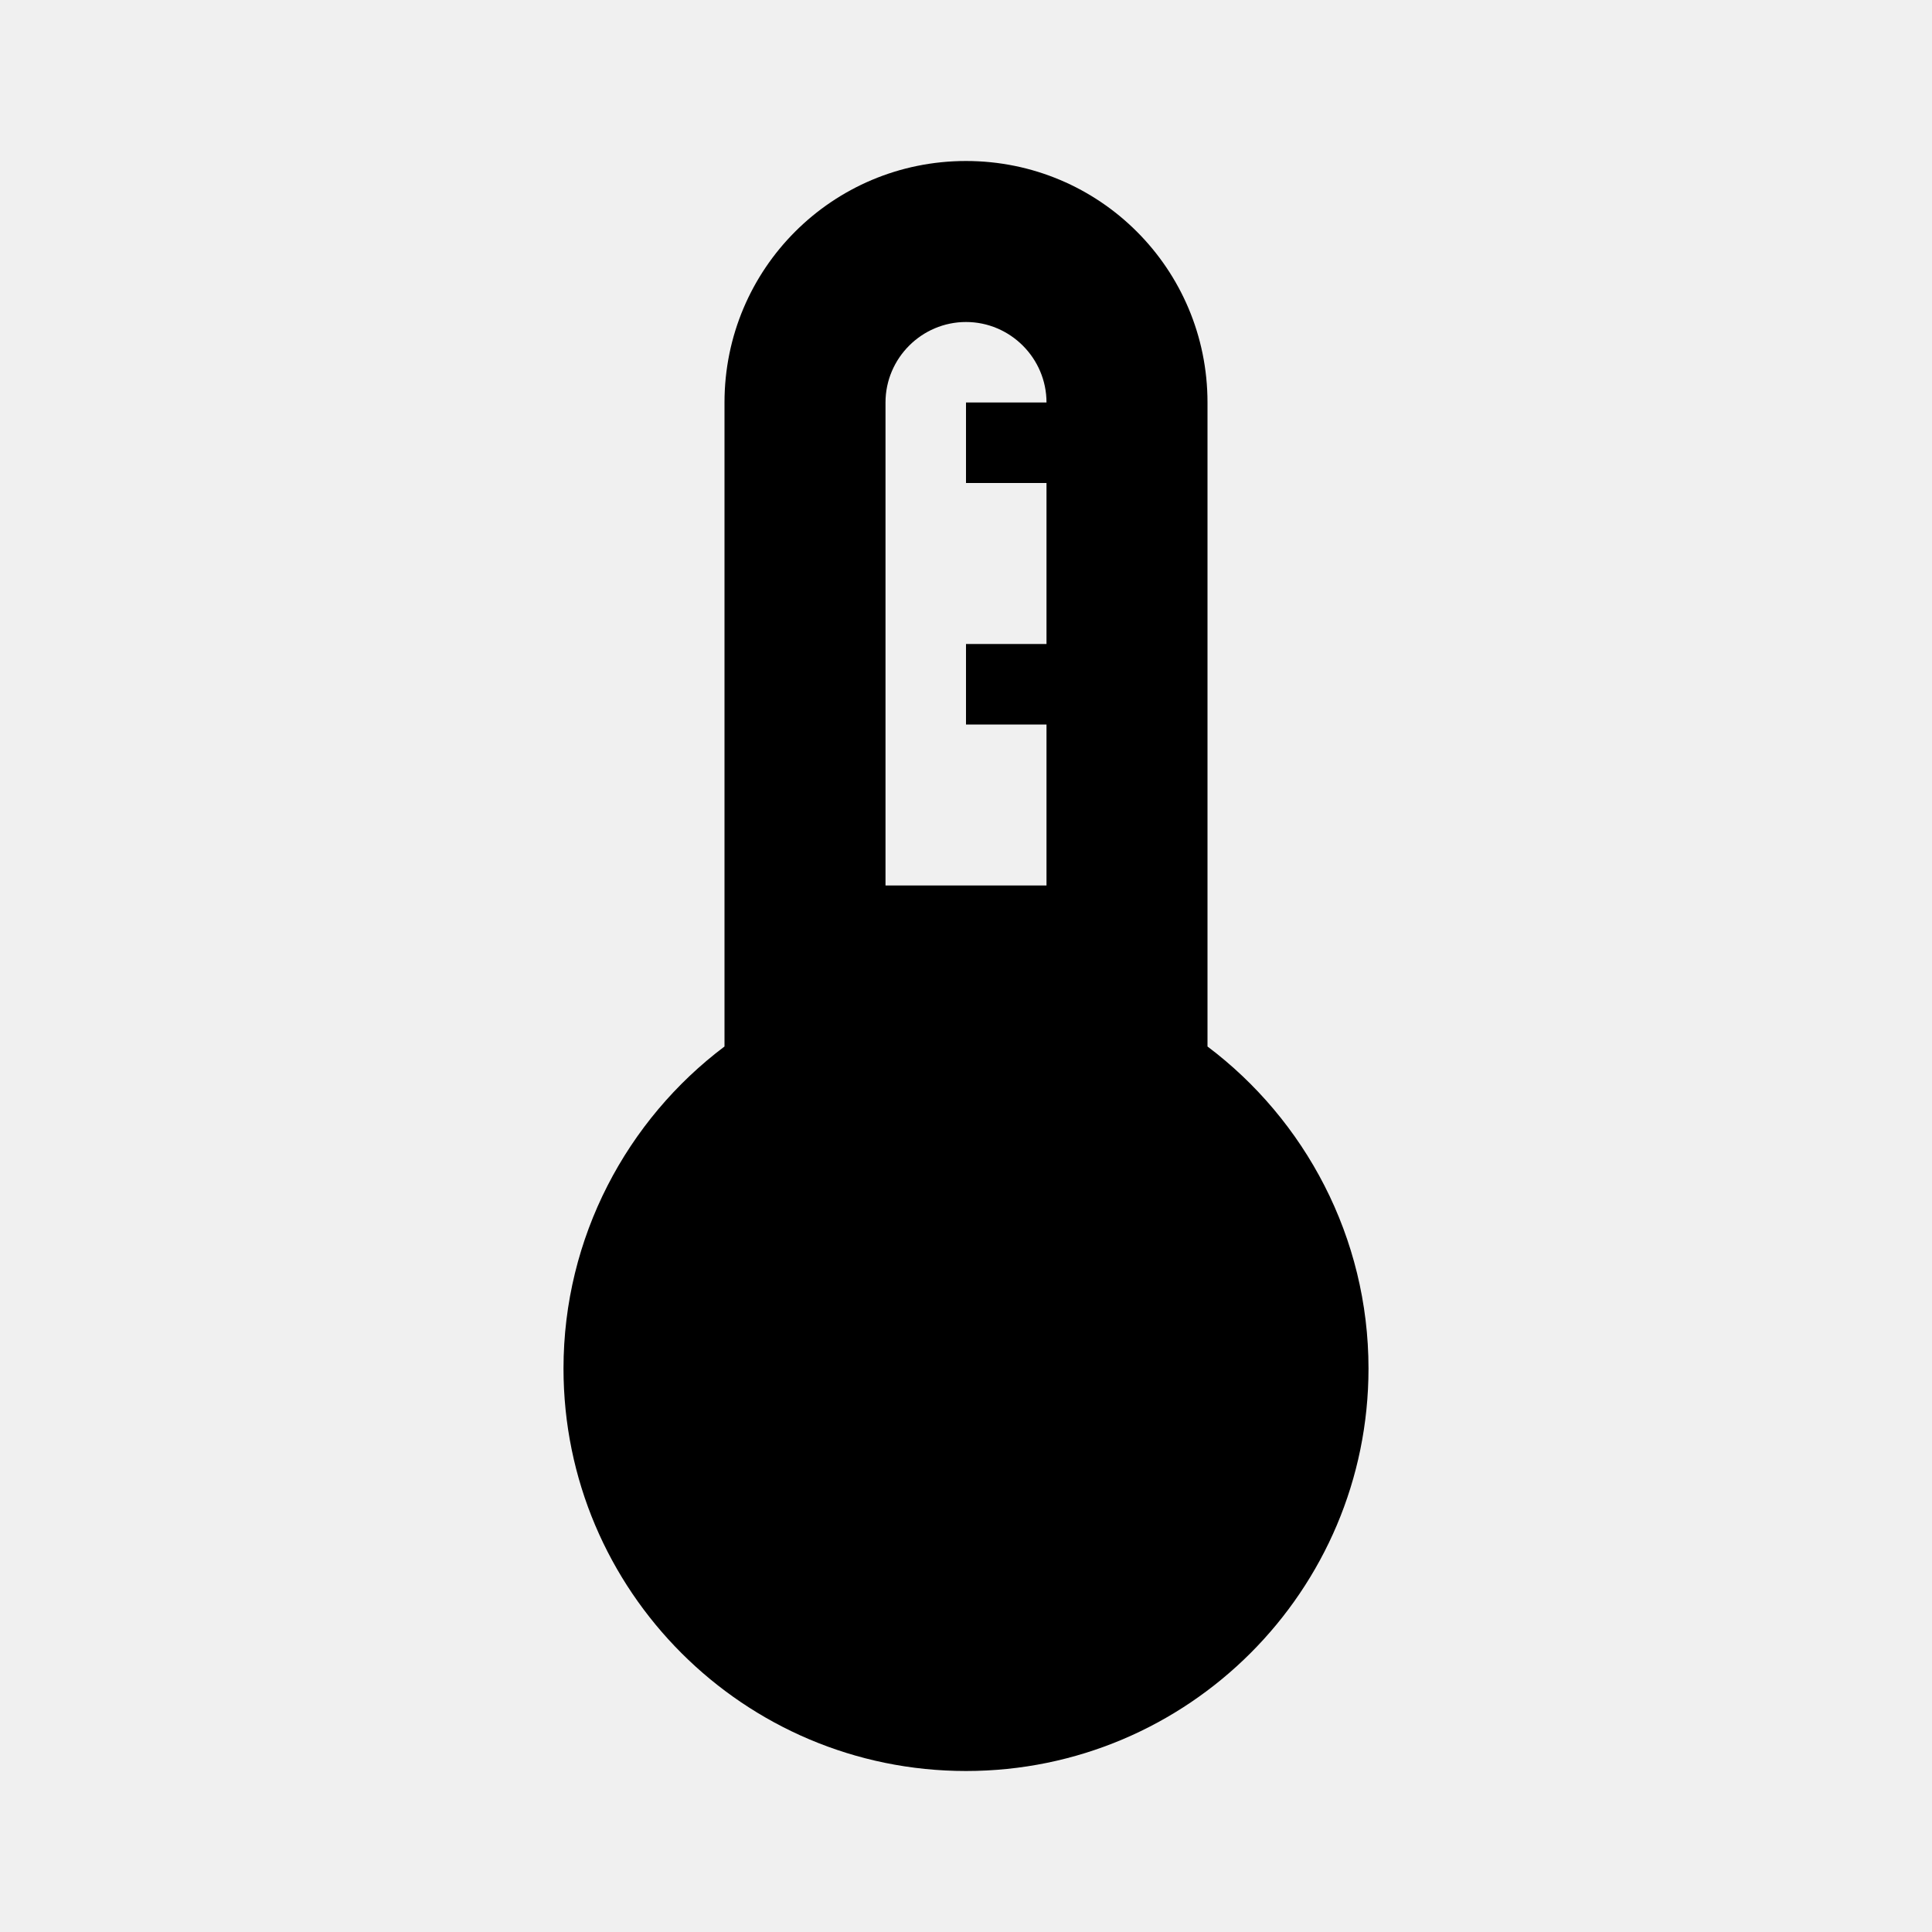
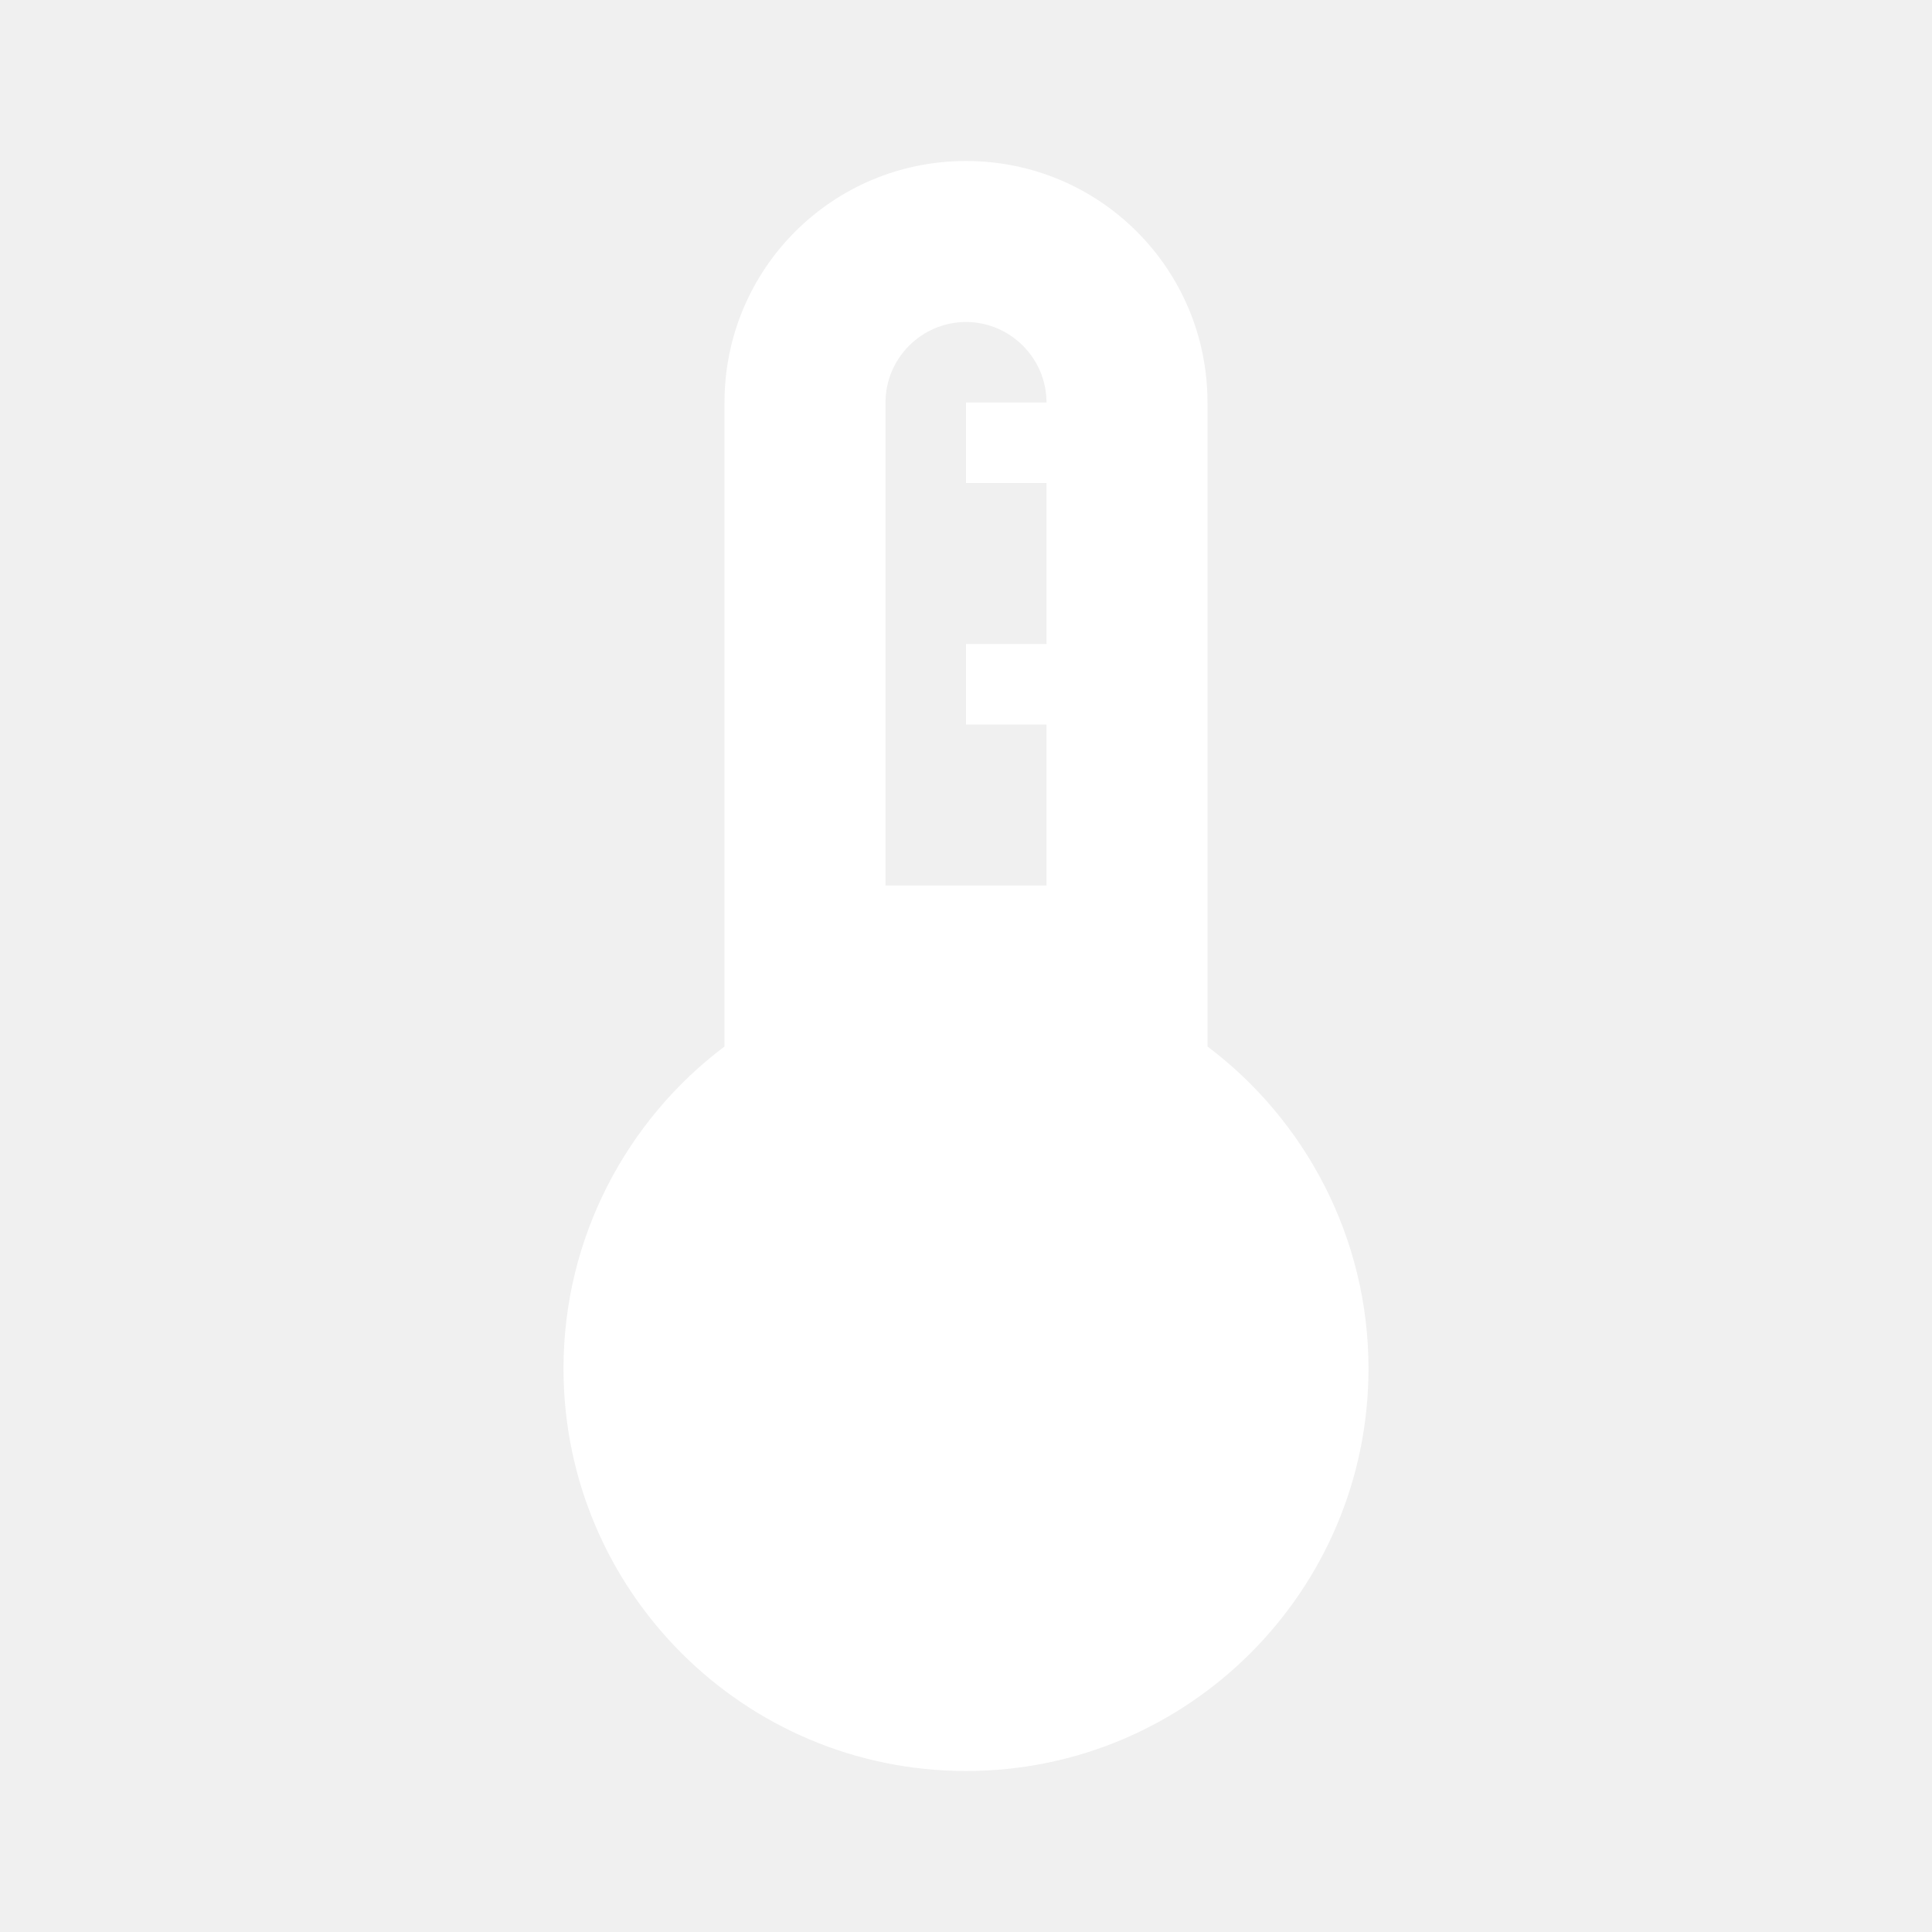
- <svg xmlns="http://www.w3.org/2000/svg" height="24px" viewBox="0 0 24 24" width="24px" fill="#000000">
+ <svg xmlns="http://www.w3.org/2000/svg" height="24px" viewBox="0 0 24 24" width="24px" fill="#ffffff">
  <path d="M0 0h24v24H0V0z" fill="none" />
  <path d="M15 13V5c0-1.66-1.34-3-3-3S9 3.34 9 5v8c-1.21.91-2 2.37-2 4 0 2.76 2.24 5 5 5s5-2.24 5-5c0-1.63-.79-3.09-2-4zm-4-8c0-.55.45-1 1-1s1 .45 1 1h-1v1h1v2h-1v1h1v2h-2V5z" />
</svg>
